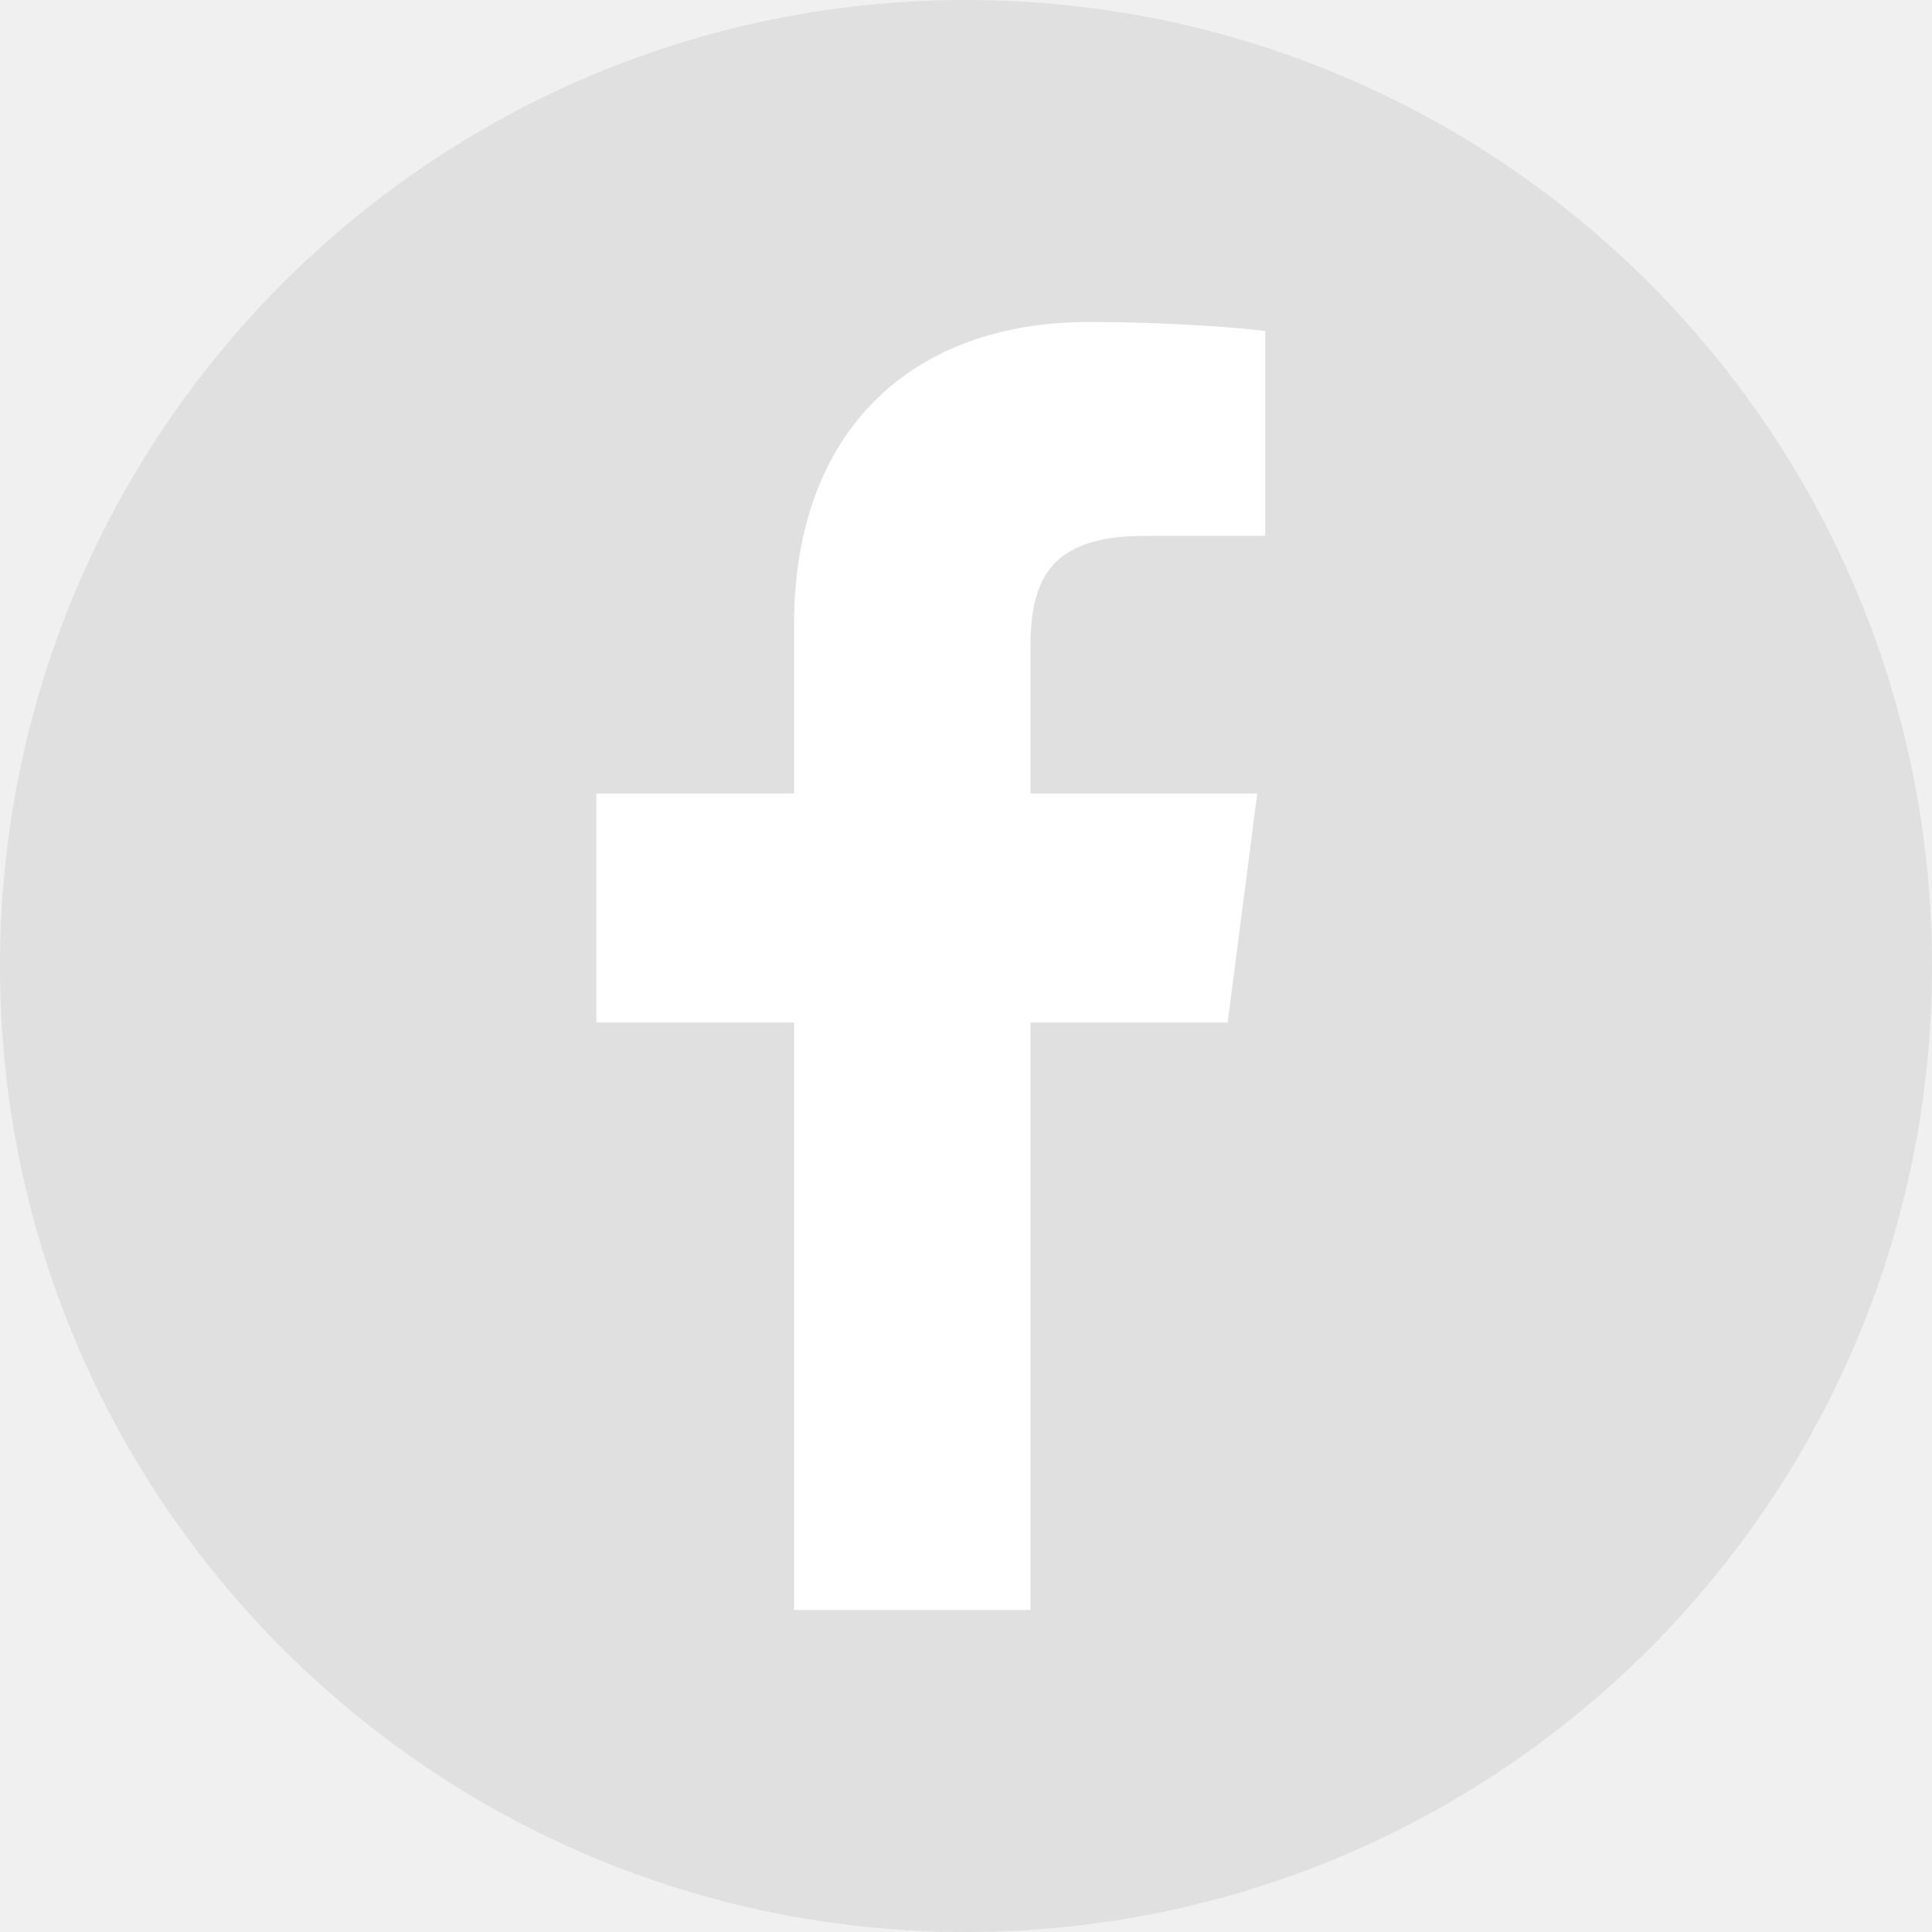
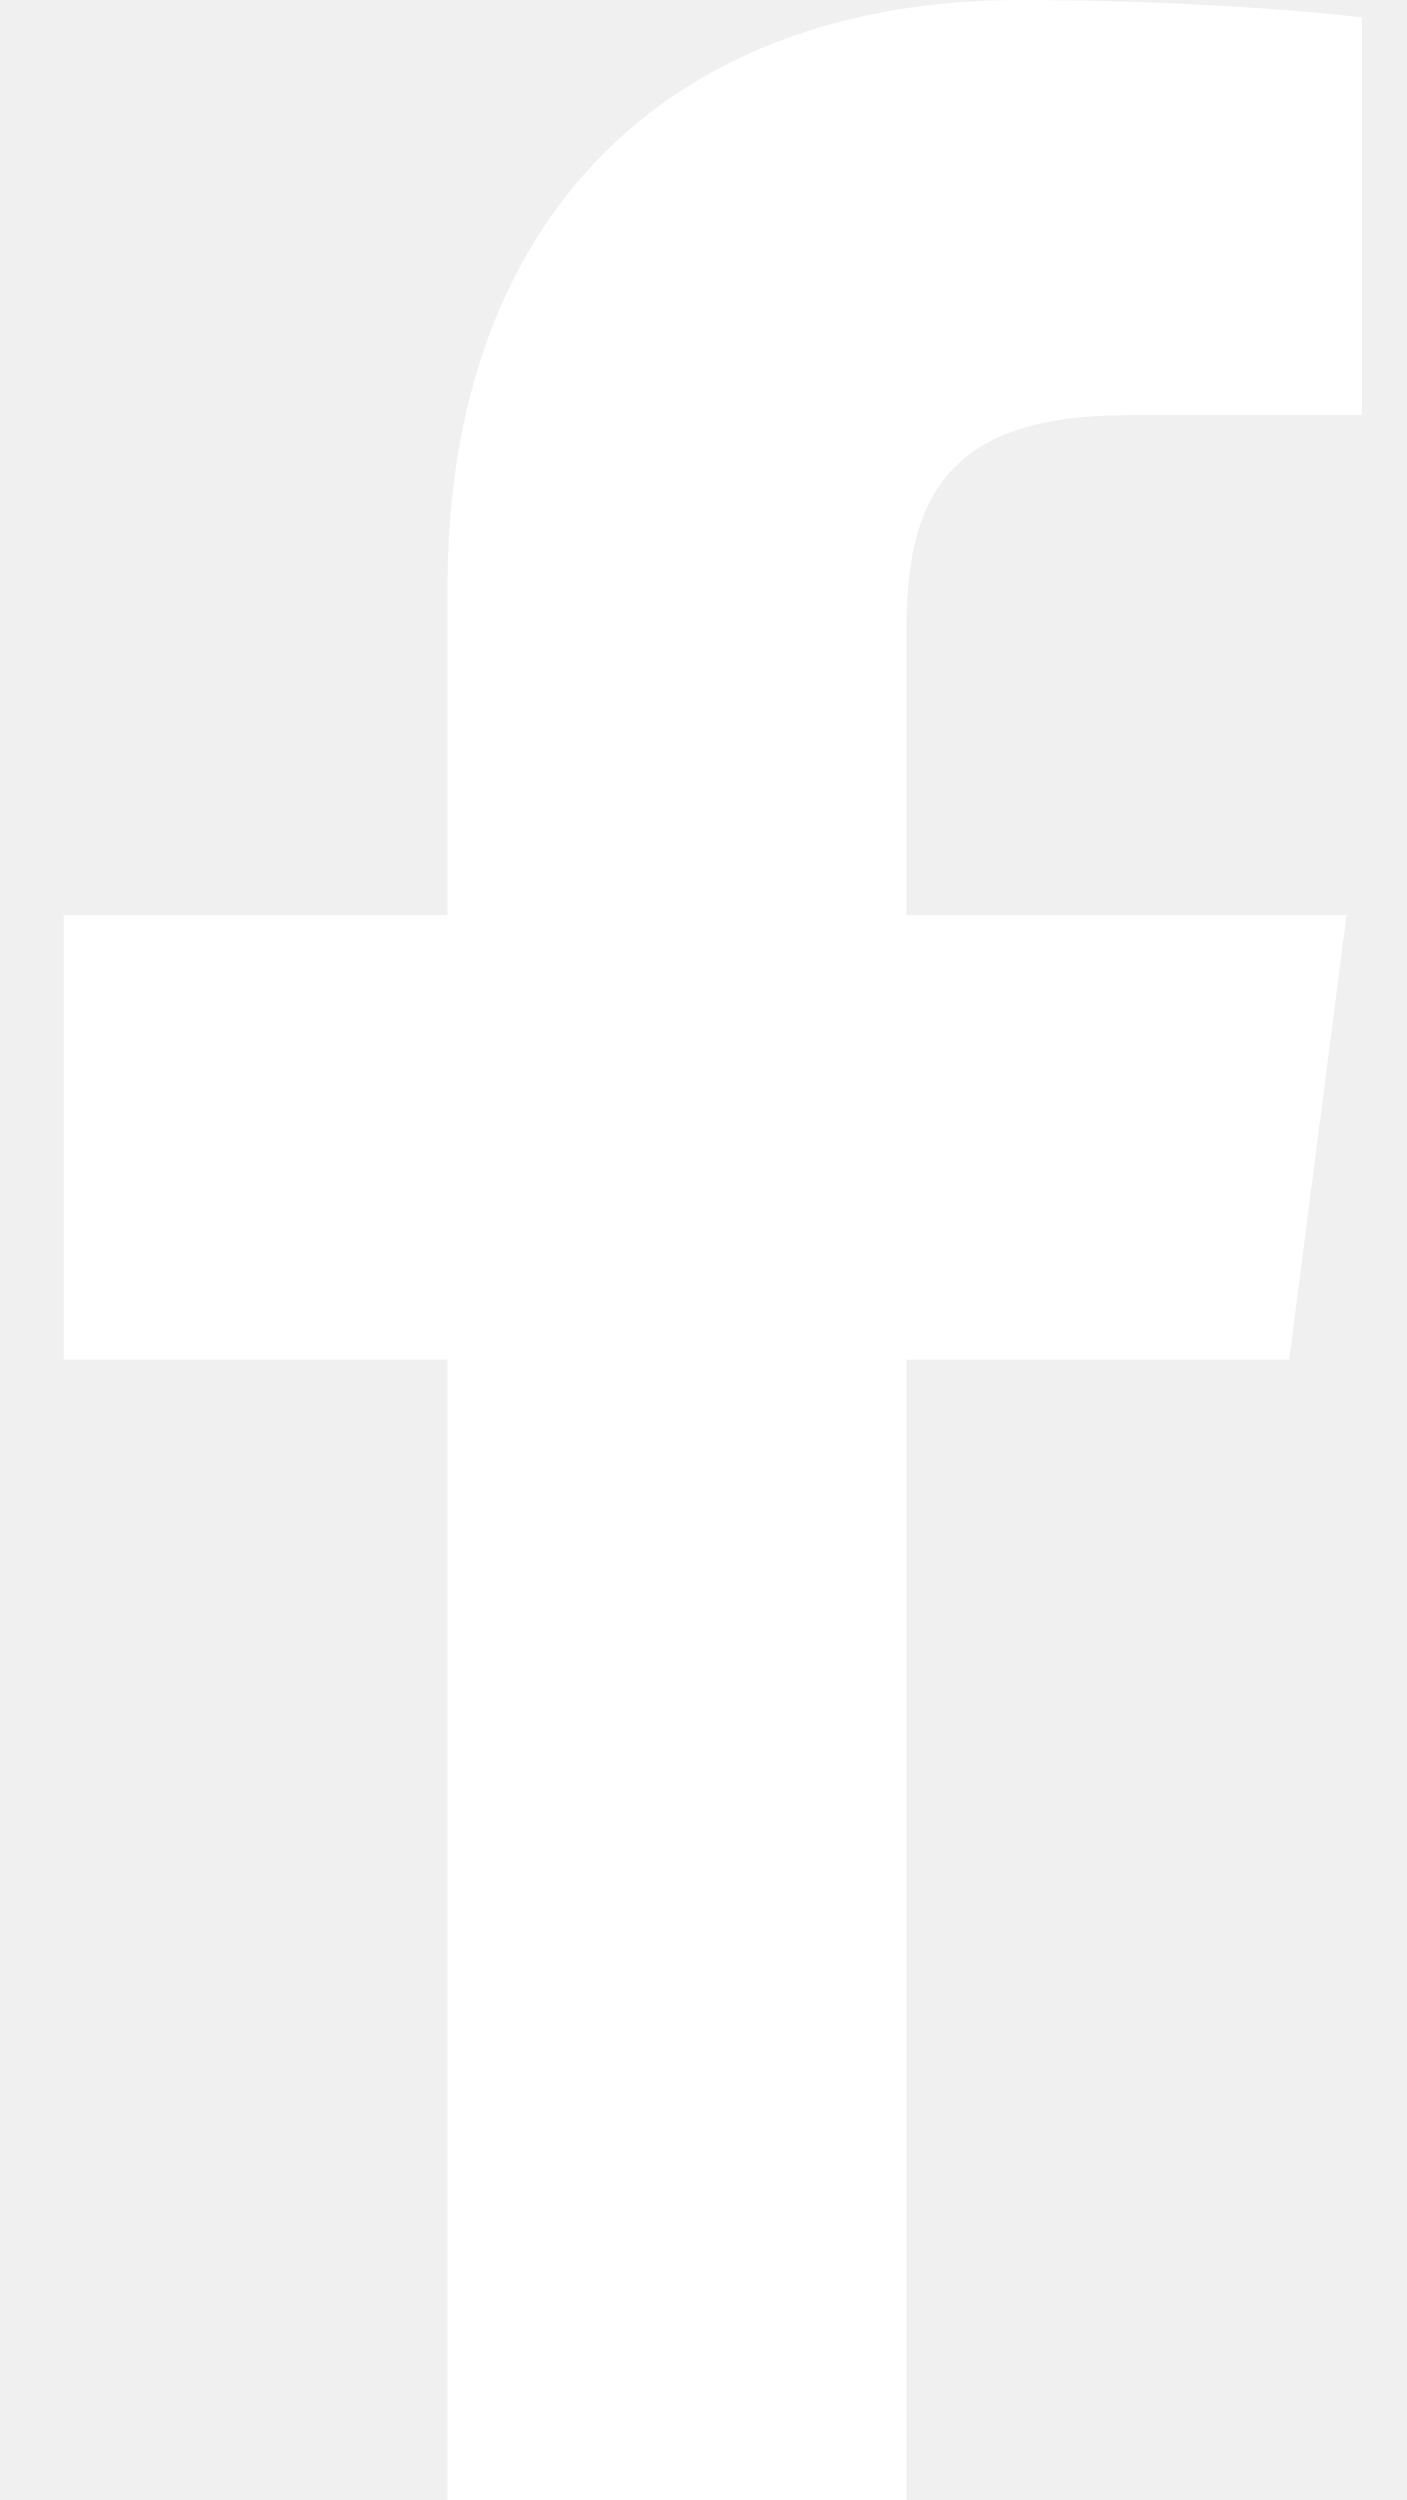
- <svg xmlns="http://www.w3.org/2000/svg" width="24" height="24" viewBox="0 0 24 24" fill="none">
-   <rect width="24" height="24" rx="12" fill="#E0E0E0" />
-   <path d="M12.801 20V12.702H15.251L15.618 9.857H12.801V8.041C12.801 7.218 13.03 6.657 14.211 6.657L15.717 6.656V4.112C15.457 4.077 14.562 4 13.522 4C11.351 4 9.864 5.325 9.864 7.76V9.857H7.408V12.702H9.864V20L12.801 20Z" fill="white" />
+ <svg xmlns="http://www.w3.org/2000/svg" width="9" height="16" viewBox="0 0 9 16" fill="none">
+   <path d="M5.801 16V8.702H8.251L8.618 5.857H5.801V4.041C5.801 3.218 6.03 2.657 7.211 2.657L8.717 2.656V0.112C8.456 0.077 7.562 0 6.522 0C4.351 0 2.864 1.325 2.864 3.76V5.857H0.408V8.702H2.864V16L5.801 16Z" fill="white" />
</svg>
